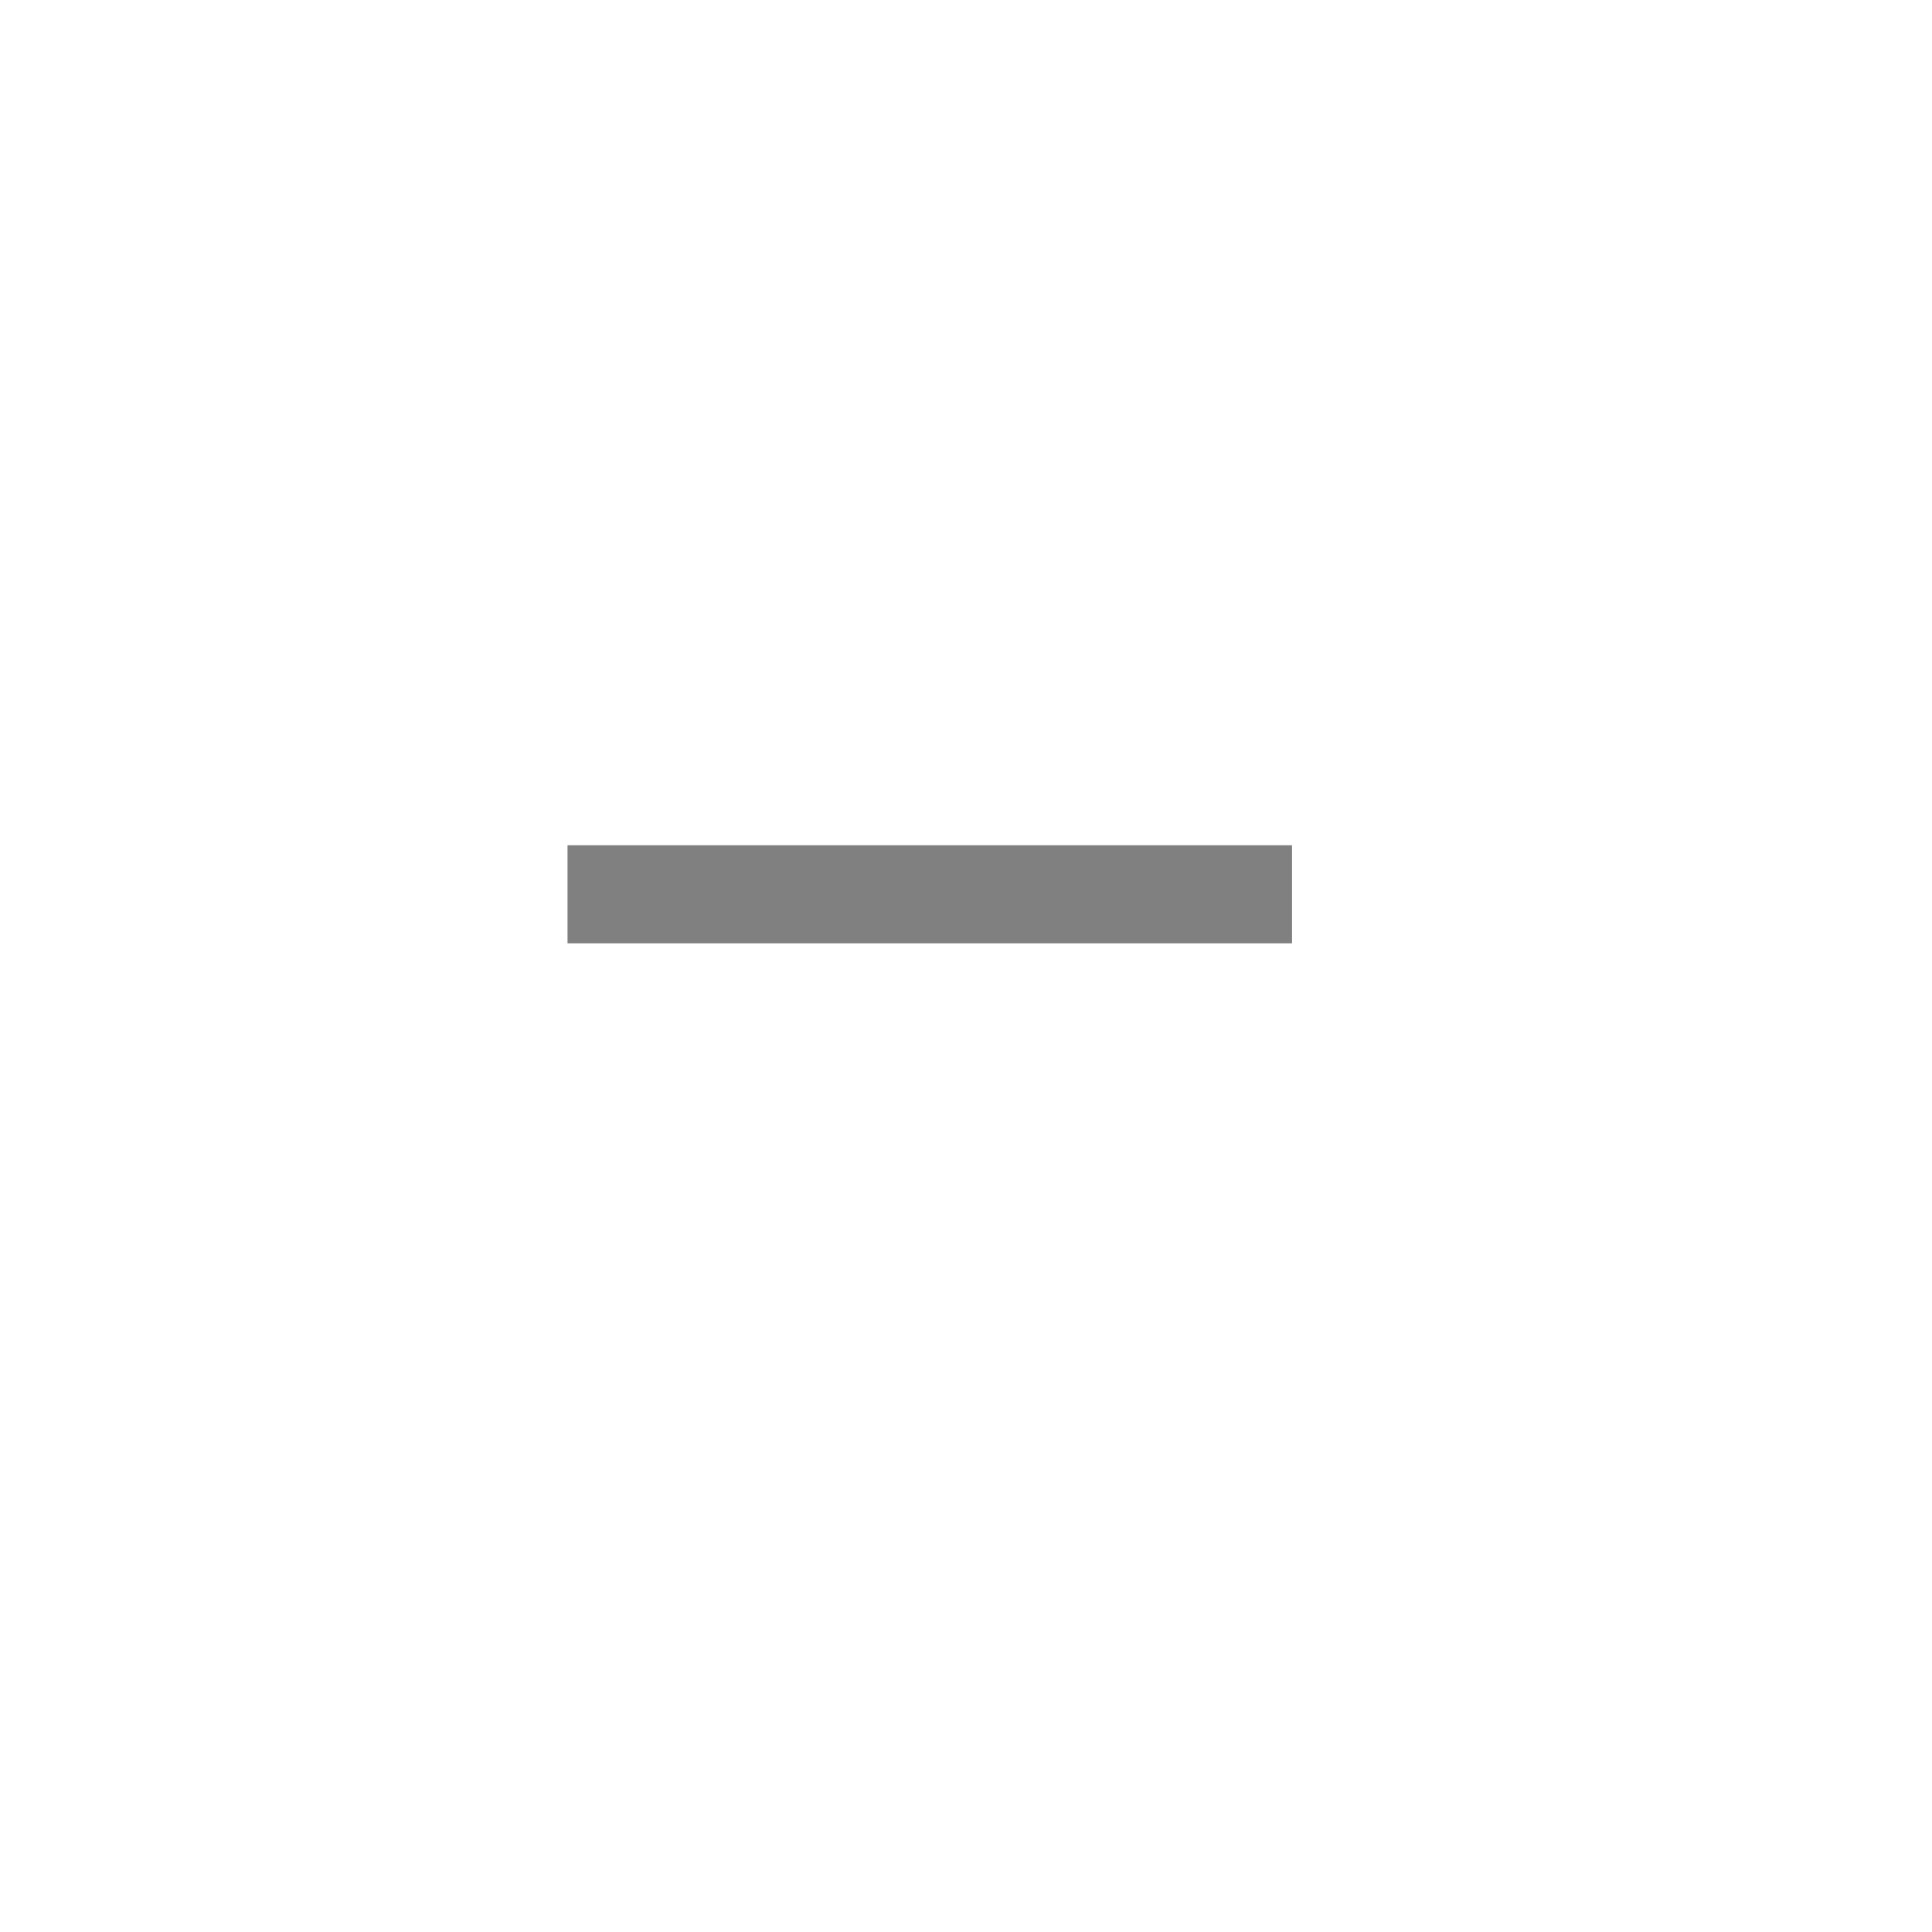
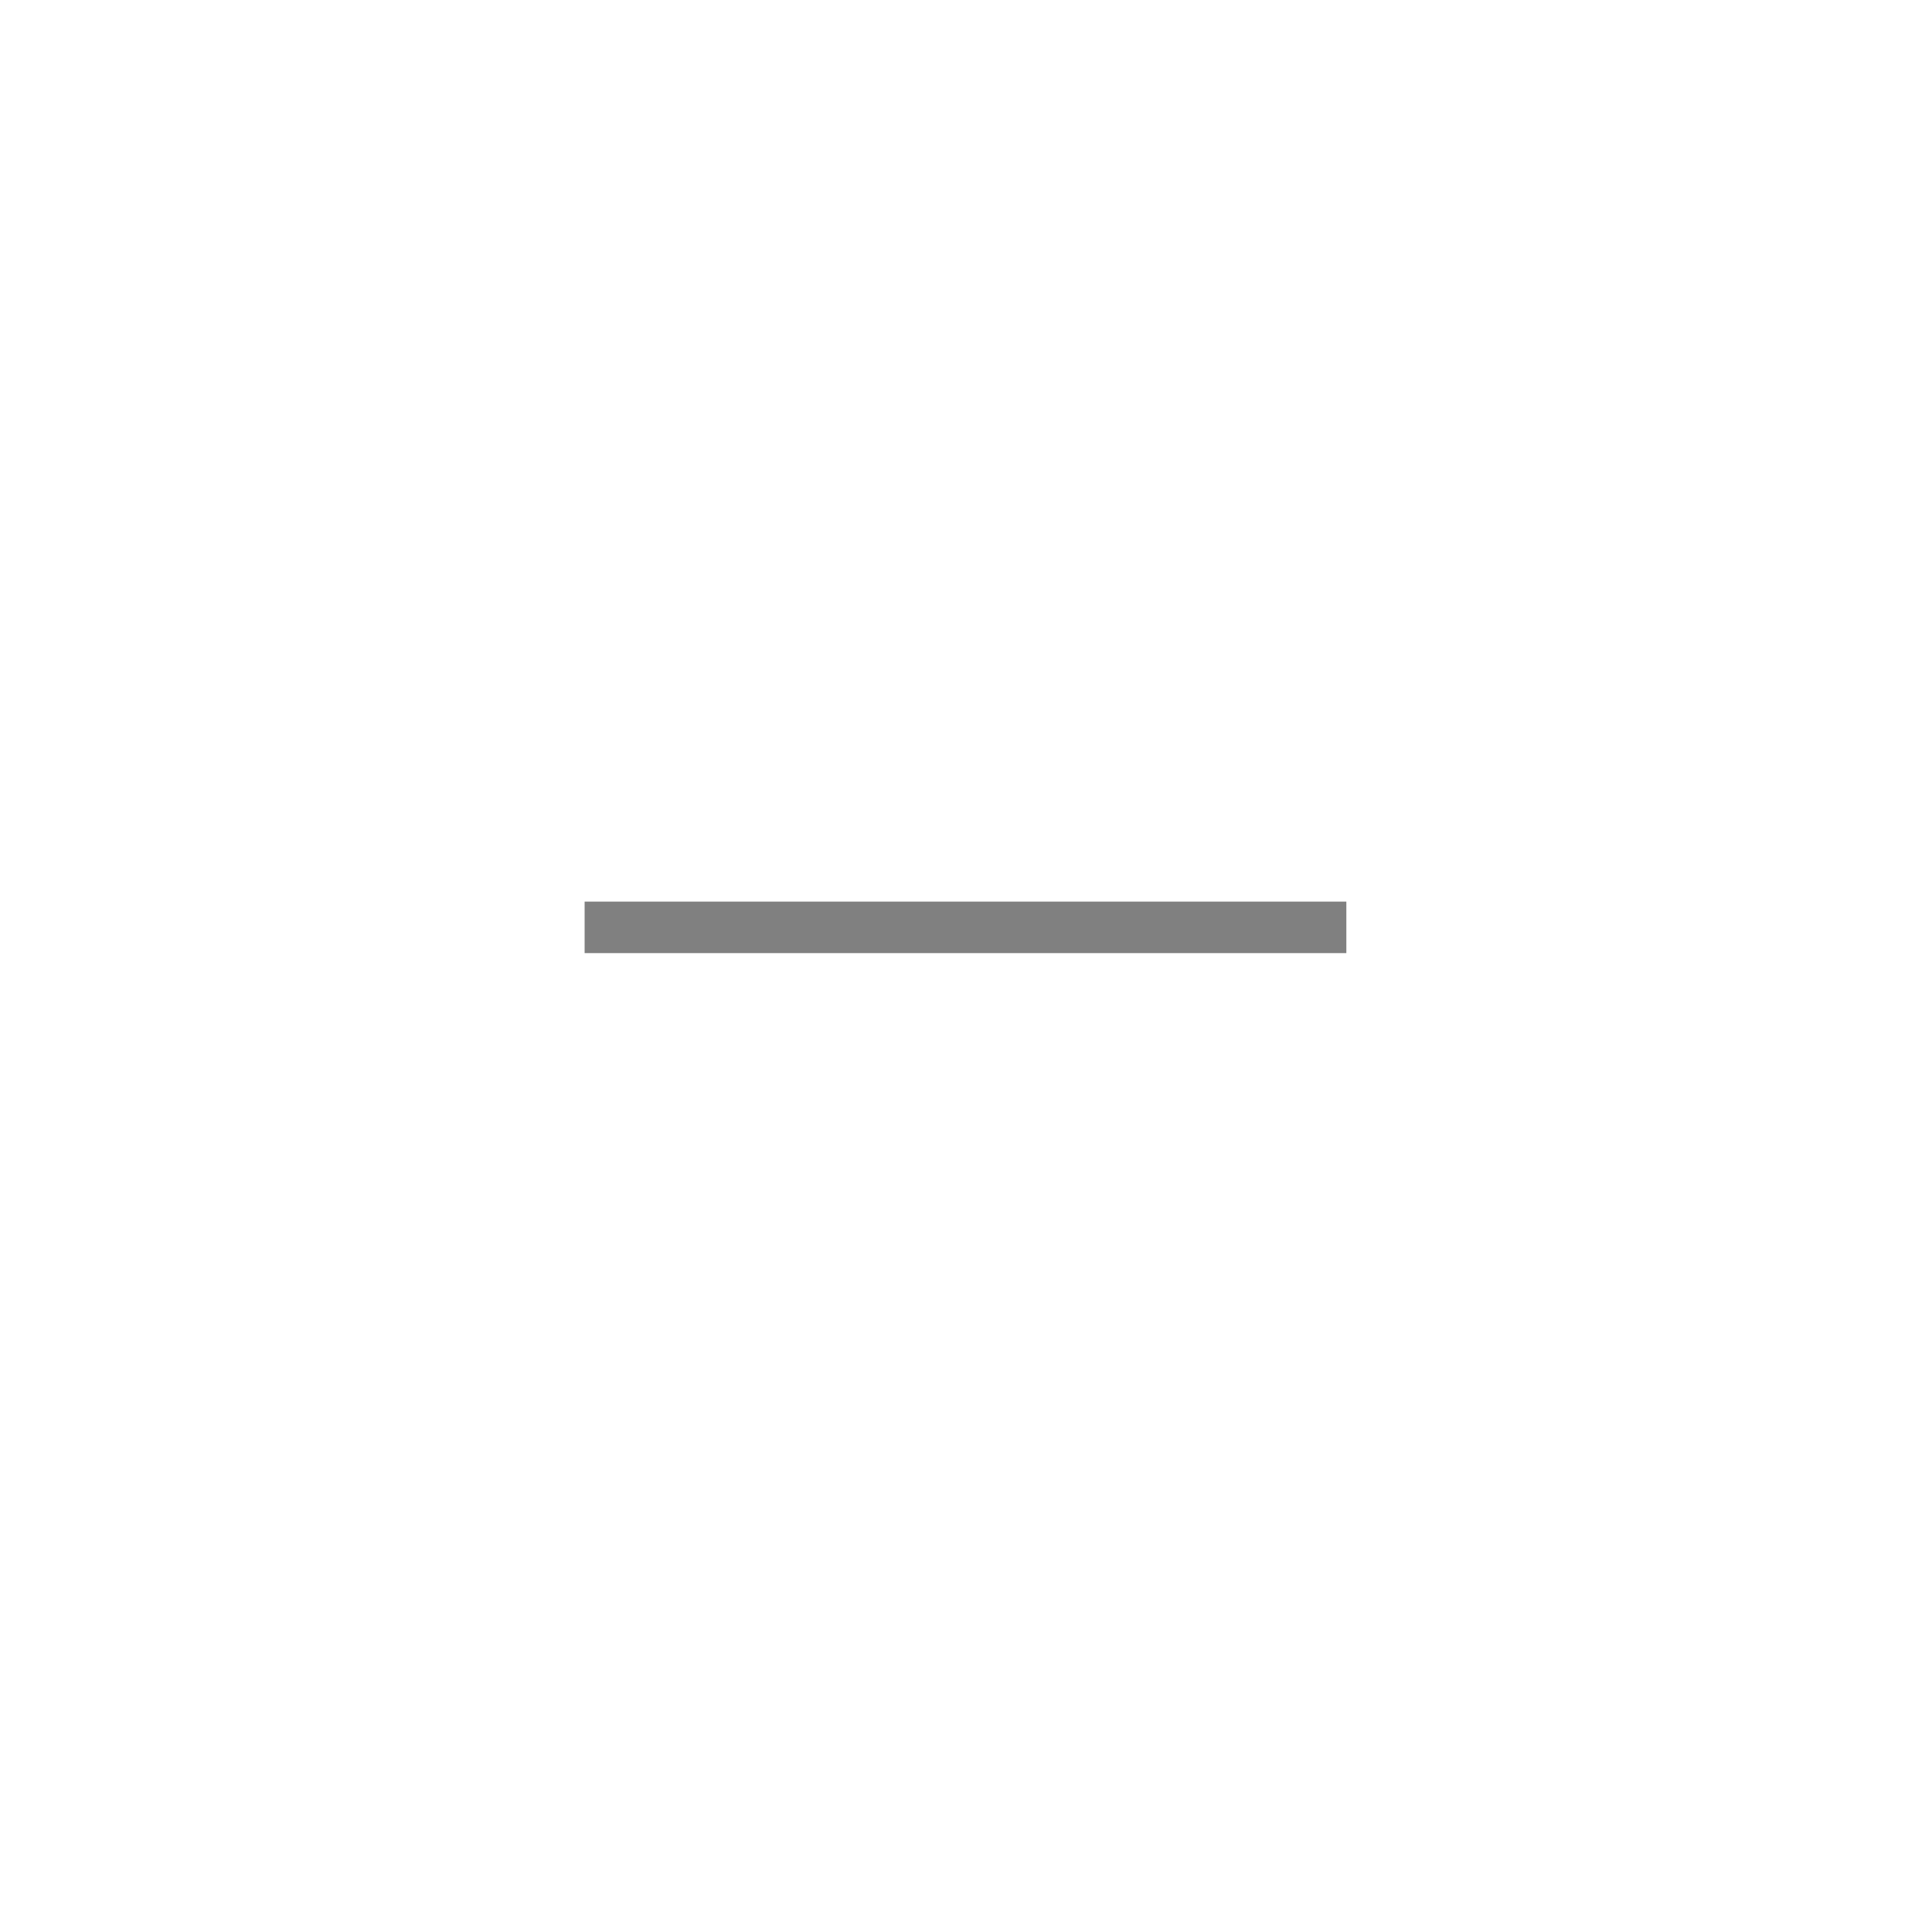
- <svg xmlns="http://www.w3.org/2000/svg" enable-background="new 0 0 32 32" height="16" id="Layer_1" version="1.1" viewBox="0 0 16 16" width="16" xml:space="preserve">
+ <svg xmlns="http://www.w3.org/2000/svg" enable-background="new 0 0 32 32" height="15" id="Layer_1" version="1.1" viewBox="0 0 15 15" width="15" xml:space="preserve">
  <defs id="defs24" />
-   <g style="display:inline" id="titlebutton-min" transform="translate(-587,185.6378)">
-     <g id="g7138" style="display:inline;opacity:1" transform="translate(-781.3,-432.6378)">
-       <g transform="translate(-58)" style="display:inline;opacity:1" id="g4490-3-75">
-         <g id="g4092-0-7-0" style="display:inline" transform="translate(58)" />
-       </g>
-       <path d="m 1373,254 v 0.812 h 6 V 254 Z" id="rect9057-4-3" style="color:#000000;font-style:normal;font-variant:normal;font-weight:normal;font-stretch:normal;font-size:medium;line-height:normal;font-family:Sans;-inkscape-font-specification:Sans;text-indent:0;text-align:start;text-decoration:none;text-decoration-line:none;letter-spacing:normal;word-spacing:normal;text-transform:none;writing-mode:lr-tb;direction:ltr;baseline-shift:baseline;text-anchor:start;display:inline;overflow:visible;visibility:visible;opacity:1;fill:#808080;fill-opacity:1;stroke:none;stroke-width:2;marker:none;enable-background:accumulate" />
-     </g>
-     <rect y="-185.638" x="587" height="16" width="16" id="rect17883-32" style="display:inline;opacity:1;fill:none;fill-opacity:1;stroke:none;stroke-width:1;stroke-linecap:butt;stroke-linejoin:miter;stroke-miterlimit:4;stroke-dasharray:none;stroke-dashoffset:0;stroke-opacity:0" />
-   </g>
+   <path style="fill:none;stroke:#808080;stroke-width:0.4;stroke-linecap:butt;stroke-linejoin:miter;stroke-miterlimit:4;stroke-dasharray:none;stroke-opacity:1" d="m 4.539,7.2 h 5.719 0.195" id="path846" />
</svg>
